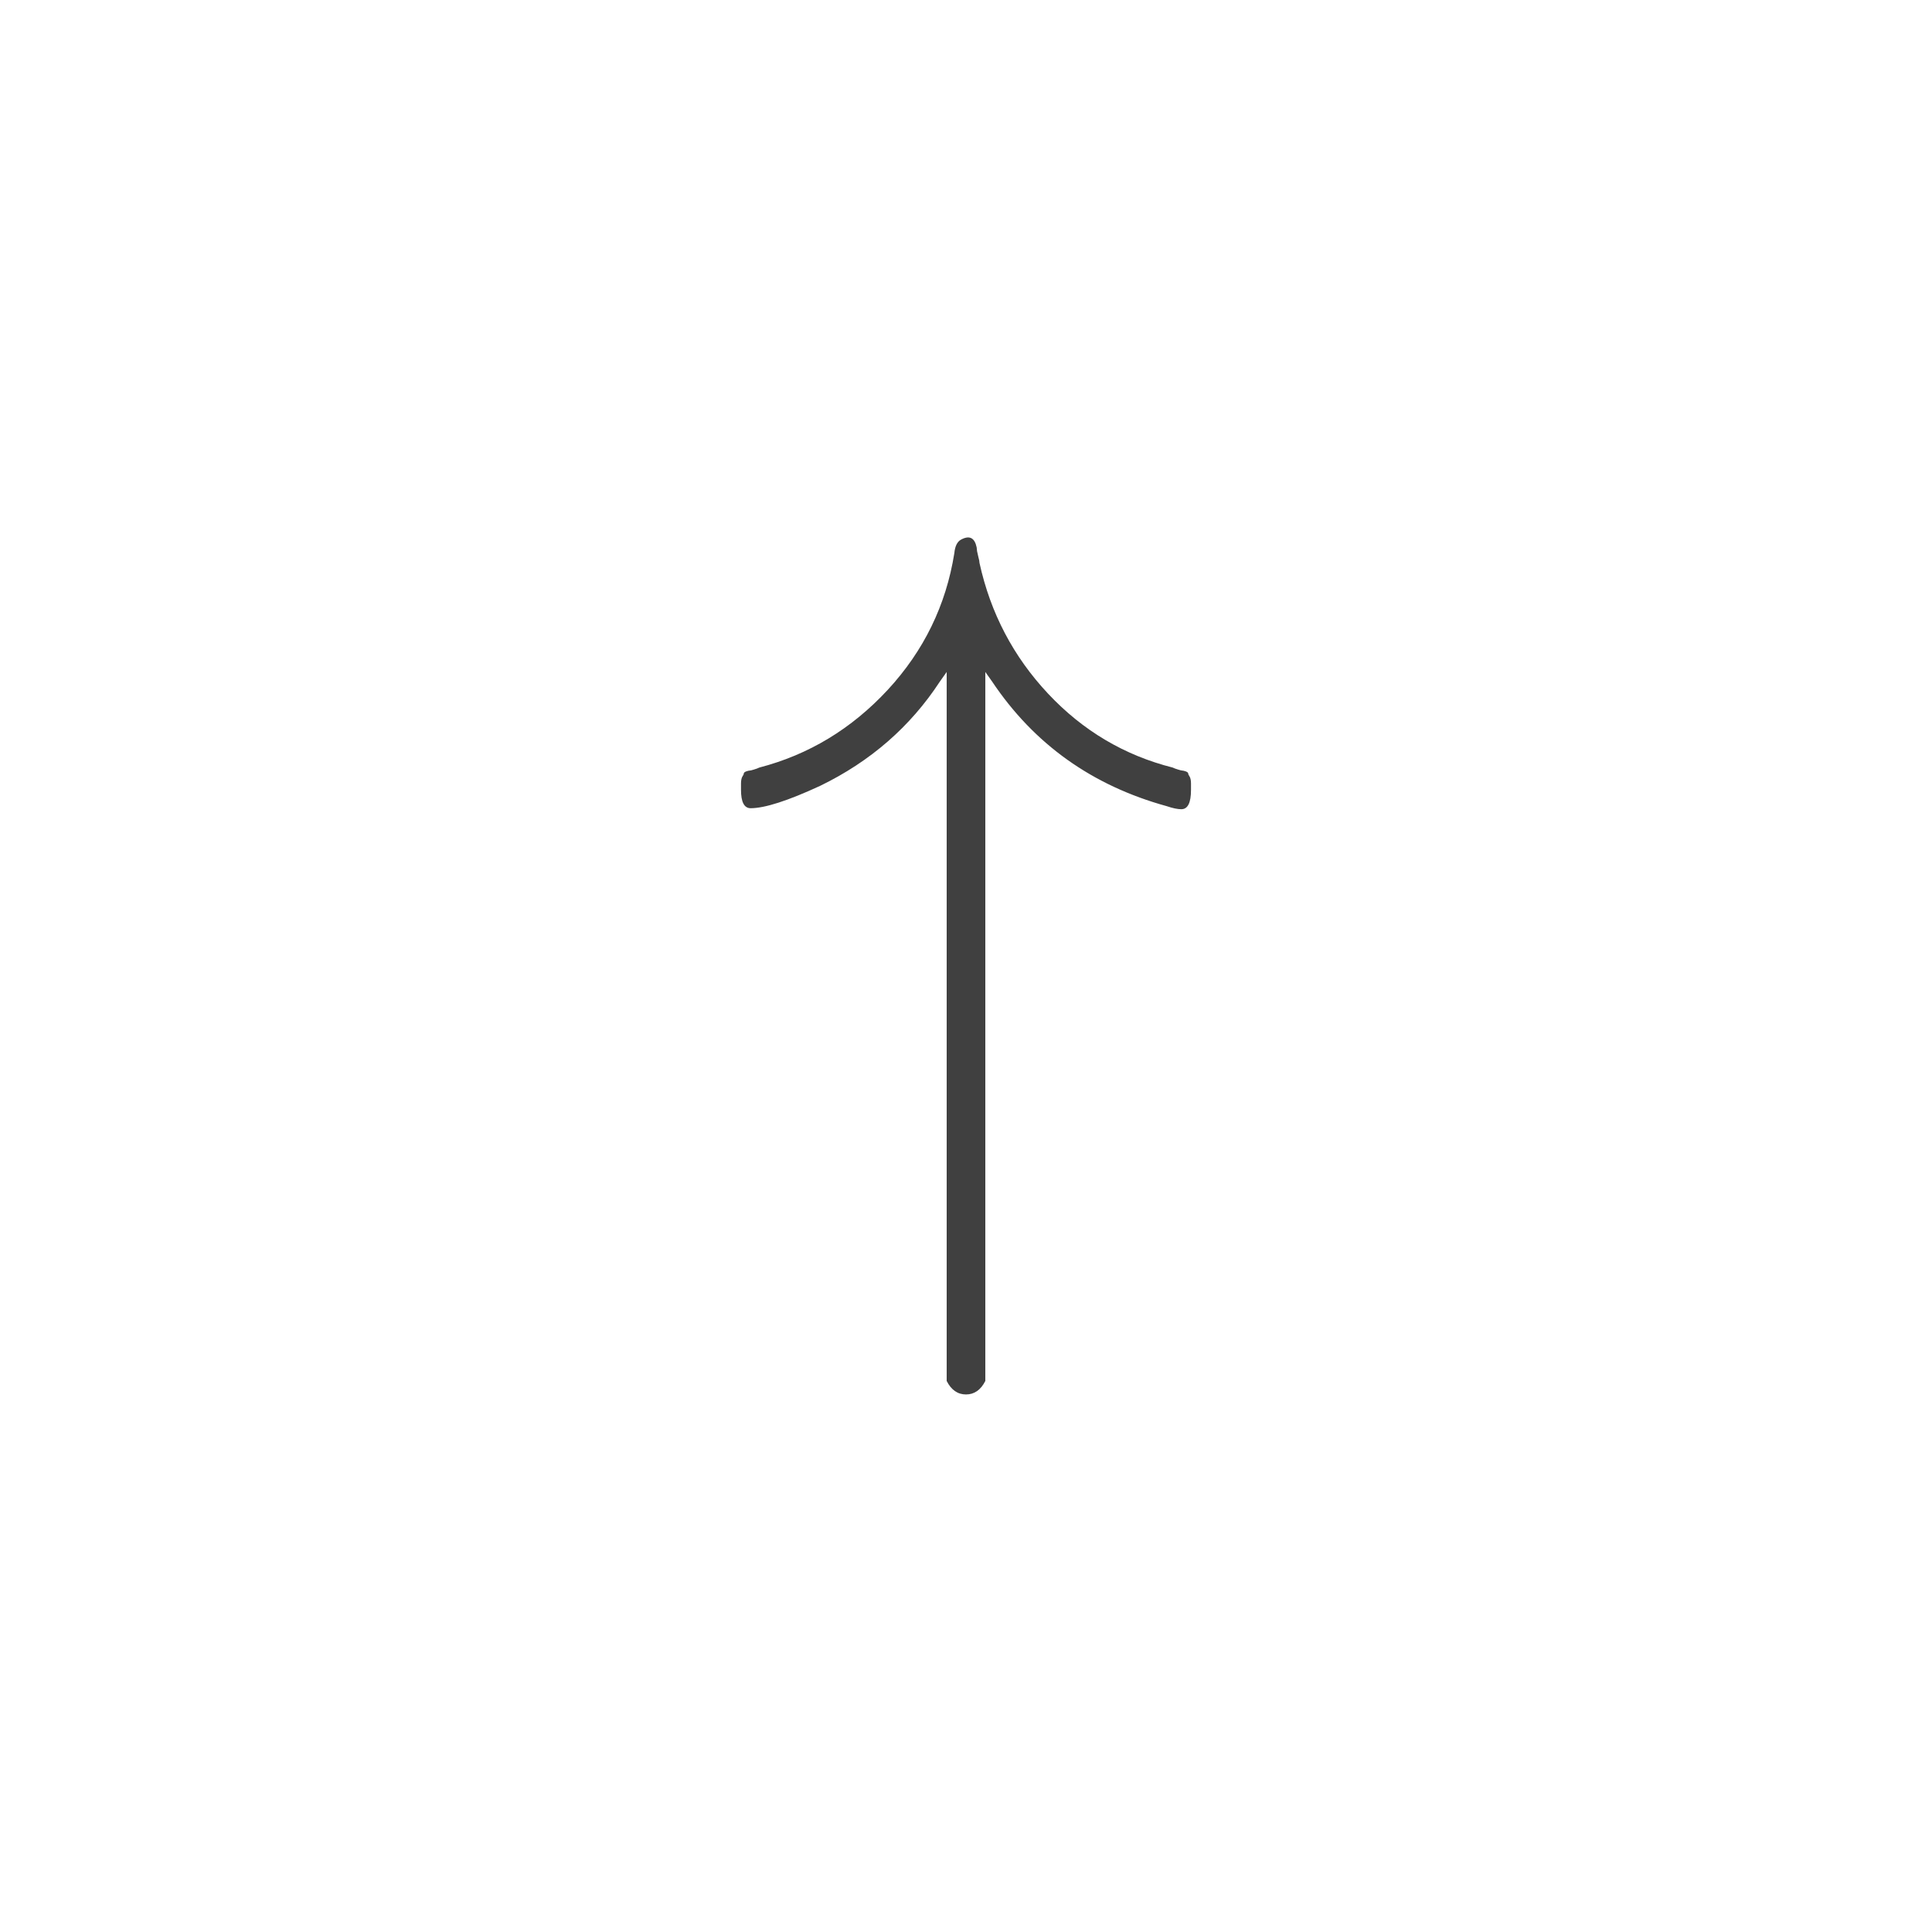
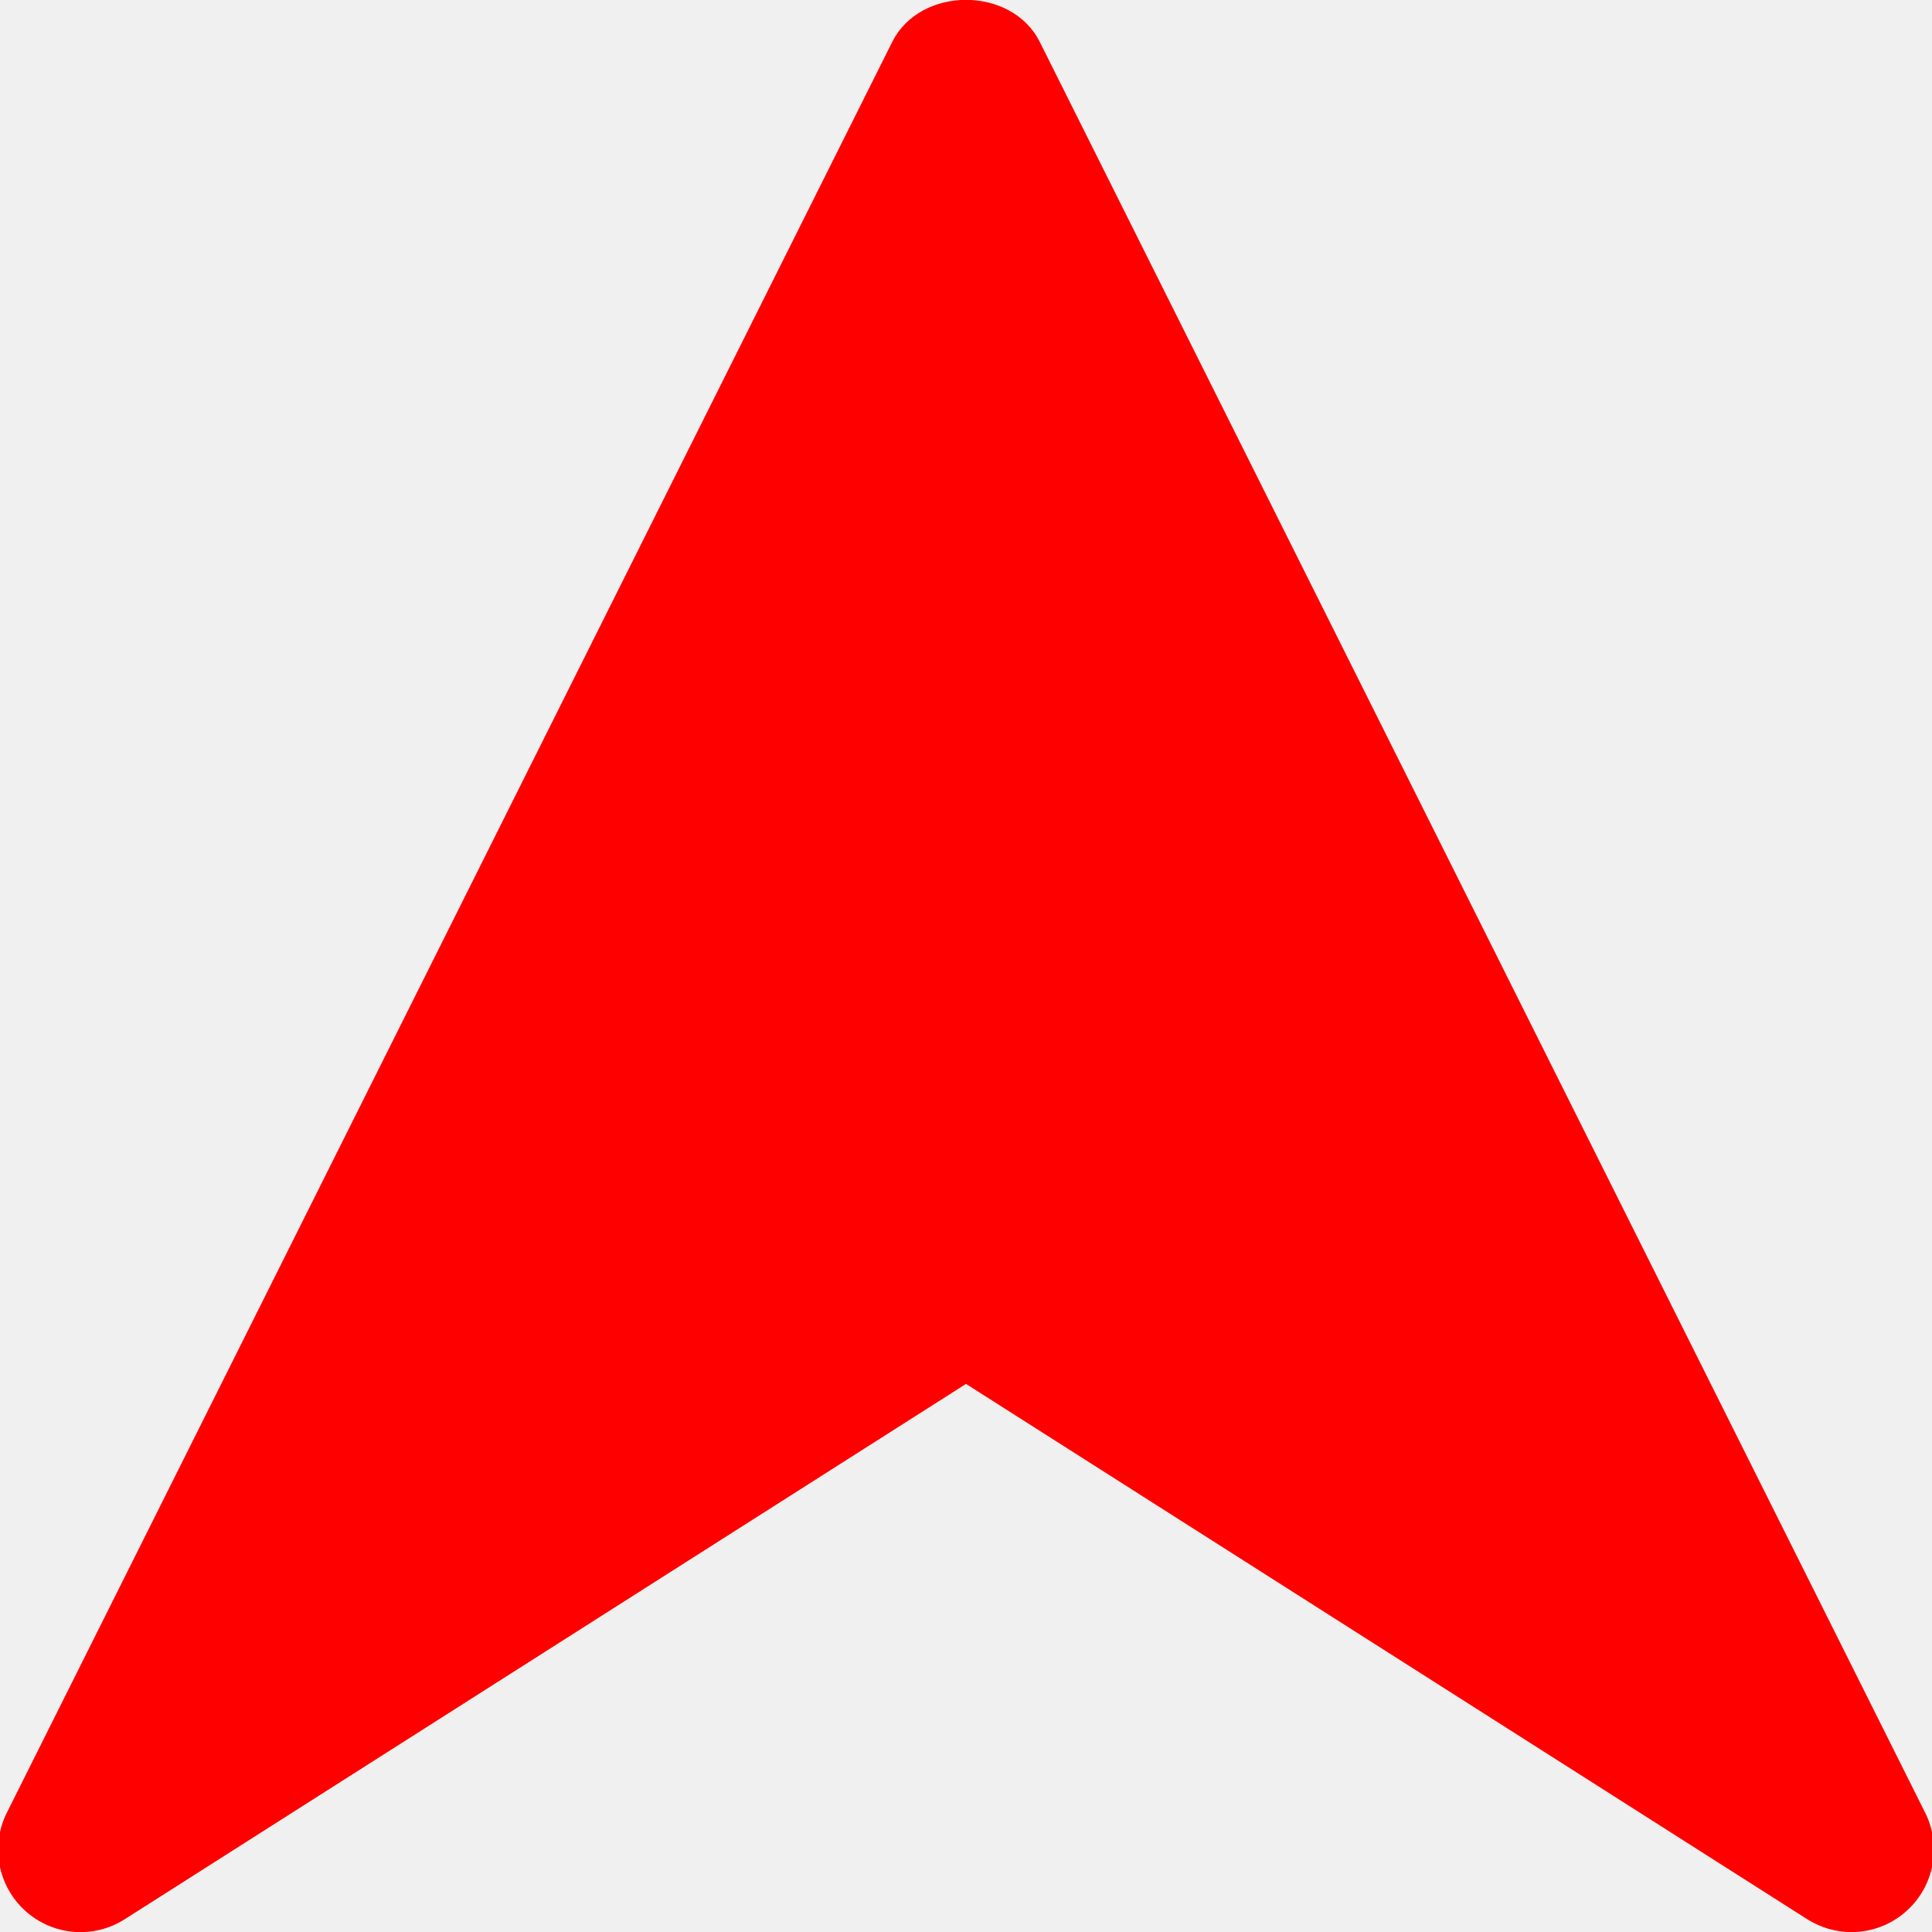
- <svg xmlns="http://www.w3.org/2000/svg" version="1.1" width="96" height="96" viewbox="0 0 96 96">
-   <rect x="0" y="0" width="96" height="96" fill="#FFFFFF" />
-   <g transform="translate(36, 60.02945)">
-     <path d="M1.3-19.87L1.3-19.87Q0.82-19.87 0.82-20.78L0.82-20.78Q0.82-20.98 0.82-21.1 0.82-21.22 0.84-21.31 0.86-21.41 0.91-21.48 0.96-21.55 0.96-21.6 0.96-21.65 1.08-21.7 1.2-21.74 1.25-21.74 1.3-21.74 1.46-21.79 1.63-21.84 1.73-21.89L1.73-21.89Q5.42-22.85 8.11-25.75 10.8-28.66 11.42-32.54L11.42-32.54Q11.47-33.07 11.76-33.22L11.76-33.22Q12.38-33.55 12.53-32.83L12.53-32.83Q12.53-32.78 12.55-32.64 12.58-32.5 12.62-32.33 12.67-32.16 12.67-32.06L12.67-32.06Q13.49-28.32 16.08-25.56 18.67-22.8 22.27-21.89L22.27-21.89Q22.37-21.84 22.54-21.79 22.7-21.74 22.75-21.74 22.8-21.74 22.92-21.7 23.04-21.65 23.04-21.6 23.04-21.55 23.09-21.48 23.14-21.41 23.16-21.31 23.18-21.22 23.18-21.1 23.18-20.98 23.18-20.78L23.18-20.78Q23.18-19.82 22.7-19.82L22.7-19.82Q22.42-19.82 21.98-19.97L21.98-19.97Q16.42-21.5 13.3-26.16L13.3-26.16 12.96-26.64 12.96 8.59Q12.62 9.26 12 9.26 11.38 9.26 11.04 8.59L11.04 8.59 11.04-26.64 10.7-26.16Q8.5-22.8 4.75-20.98L4.75-20.98Q2.35-19.87 1.3-19.87Z" fill="#404040" />
+ <svg xmlns="http://www.w3.org/2000/svg" fill="#ff0000" height="64px" width="64px" version="1.1" id="Layer_1" viewBox="0 0 511.995 511.995" xml:space="preserve" stroke="#ff0000">
+   <g id="SVGRepo_bgCarrier" stroke-width="0" />
+   <g id="SVGRepo_tracerCarrier" stroke-linecap="round" stroke-linejoin="round" />
+   <g id="SVGRepo_iconCarrier">
+     <g>
+       <g>
+         <path d="M509.758,480.649L275.091,11.315c-7.232-14.464-30.955-14.464-38.187,0L2.238,480.649 c-4.267,8.576-2.304,18.944,4.8,25.365c7.147,6.464,17.664,7.317,25.749,2.176l223.211-142.037l223.21,142.037 c3.52,2.219,7.488,3.328,11.456,3.328c5.141,0,10.261-1.856,14.293-5.504C512.062,499.593,514.024,489.225,509.758,480.649z" />
+       </g>
+     </g>
  </g>
</svg>
